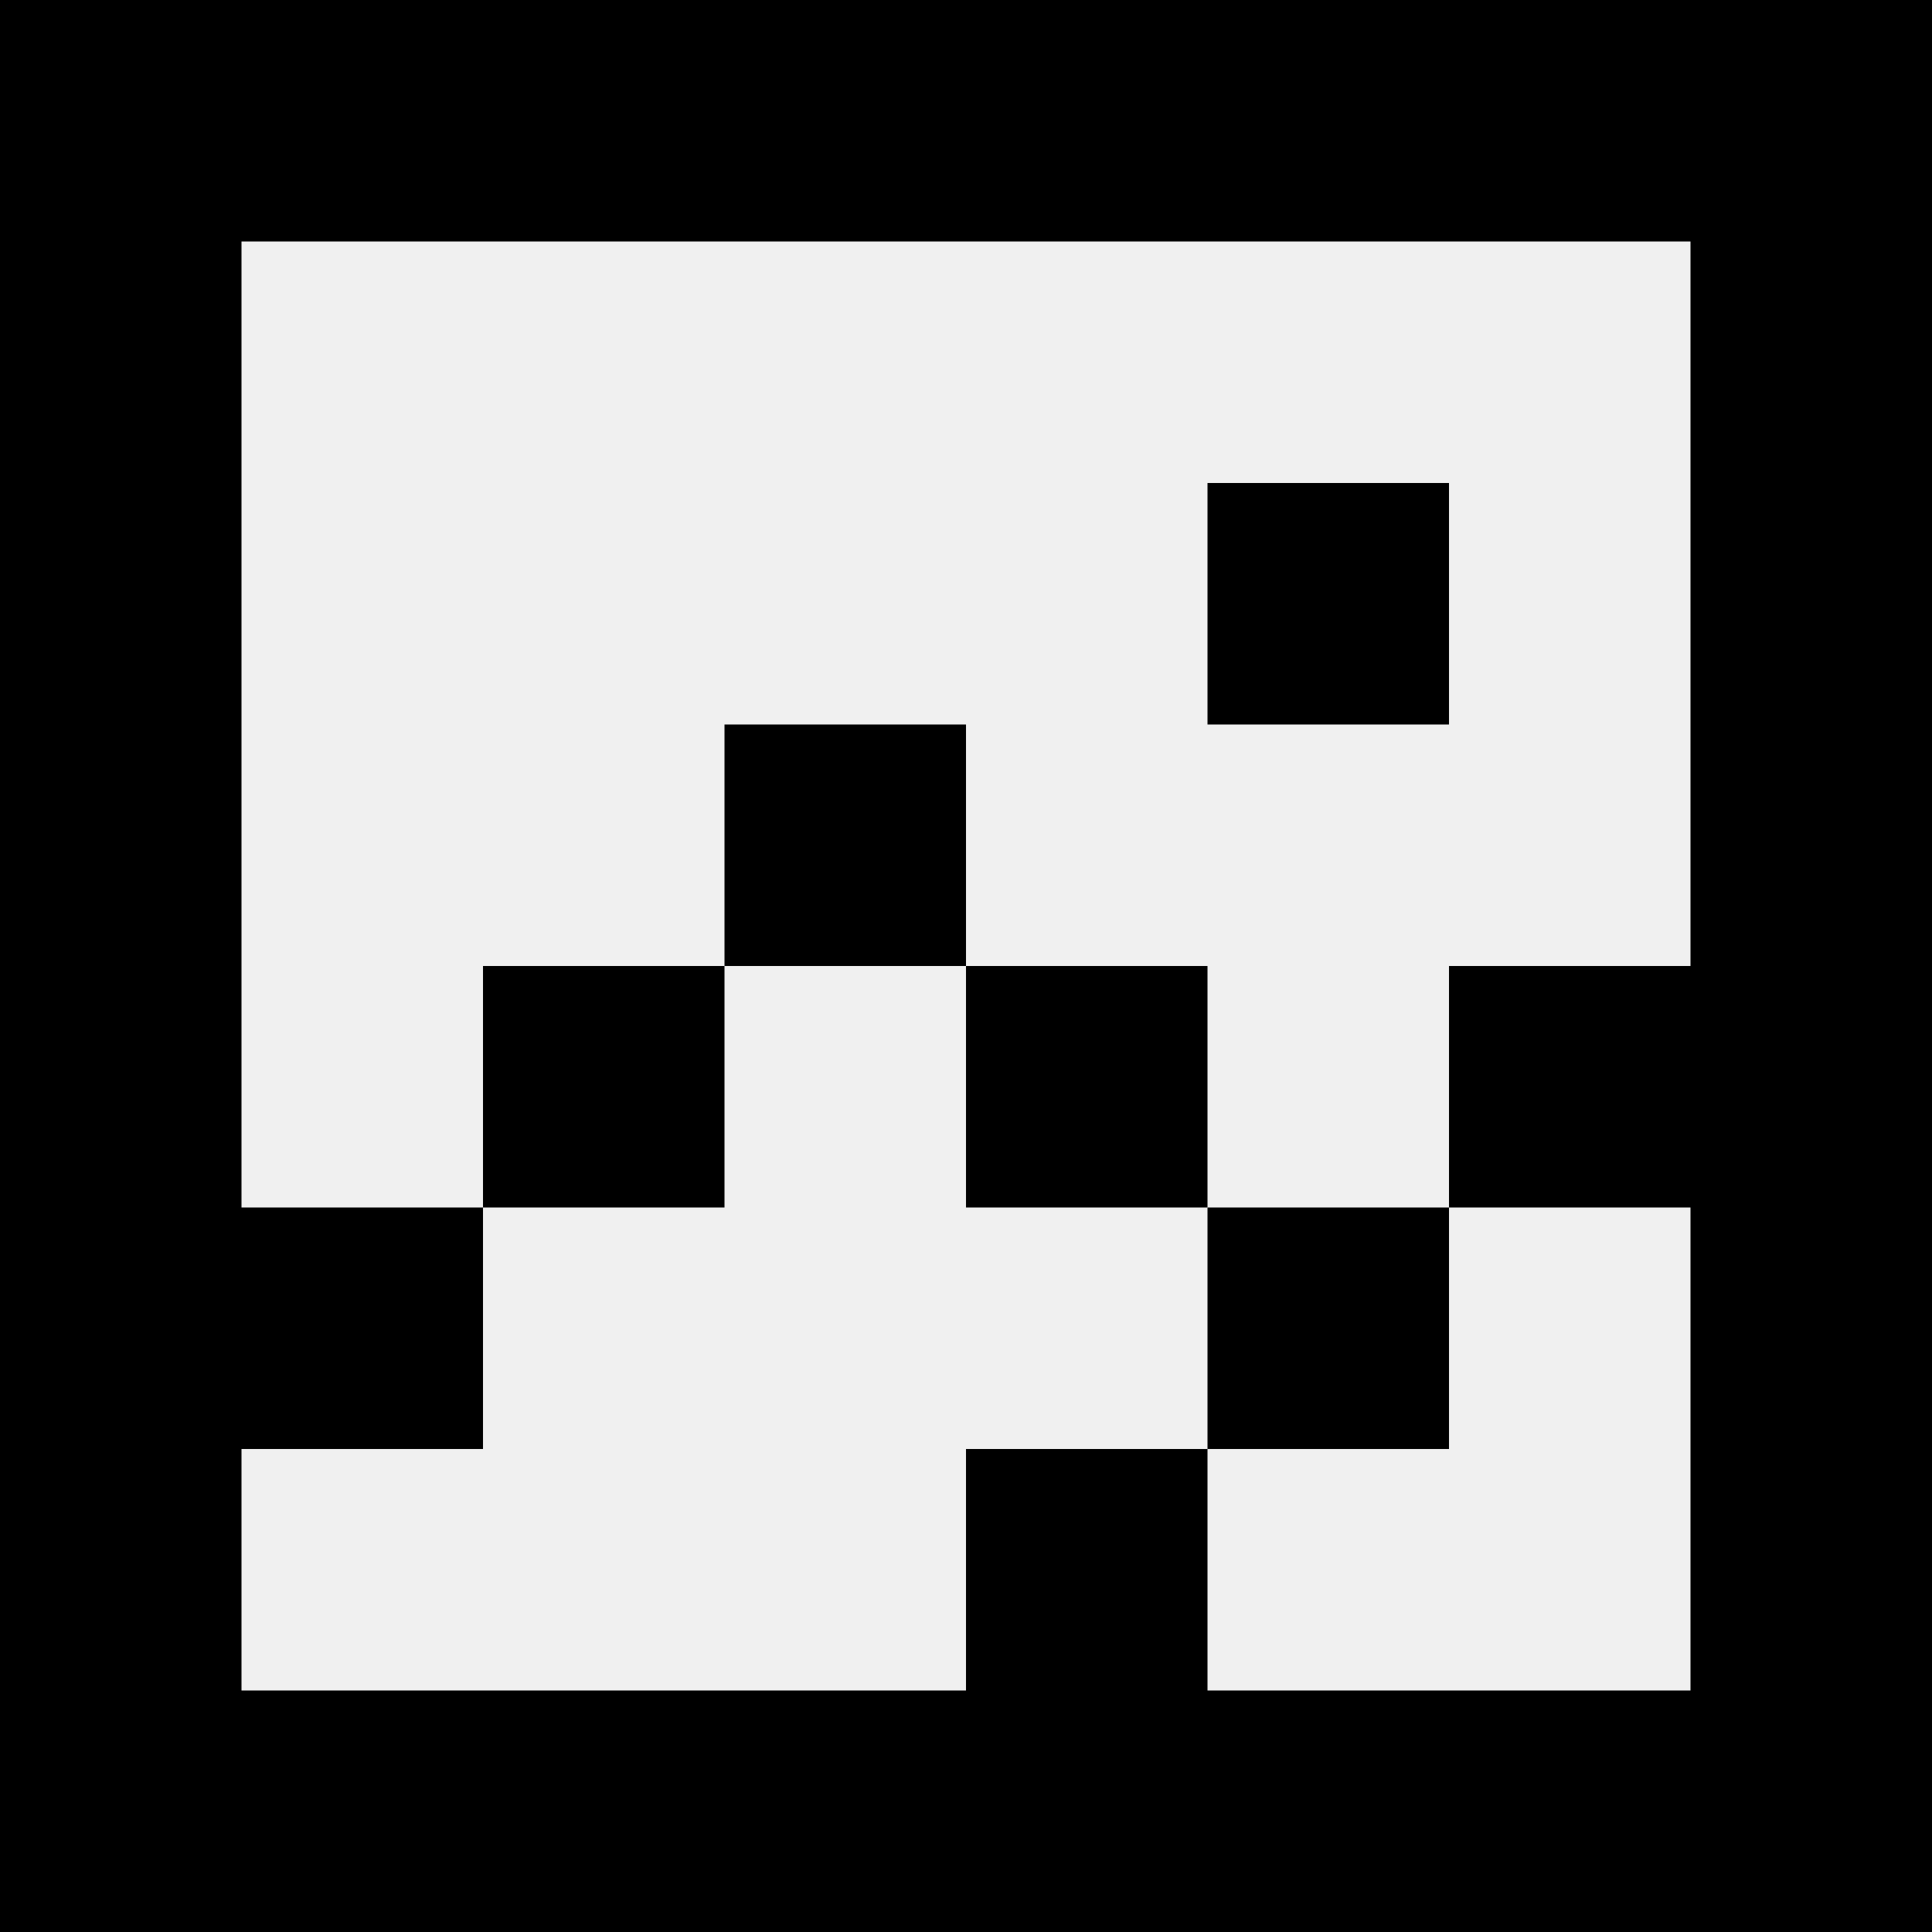
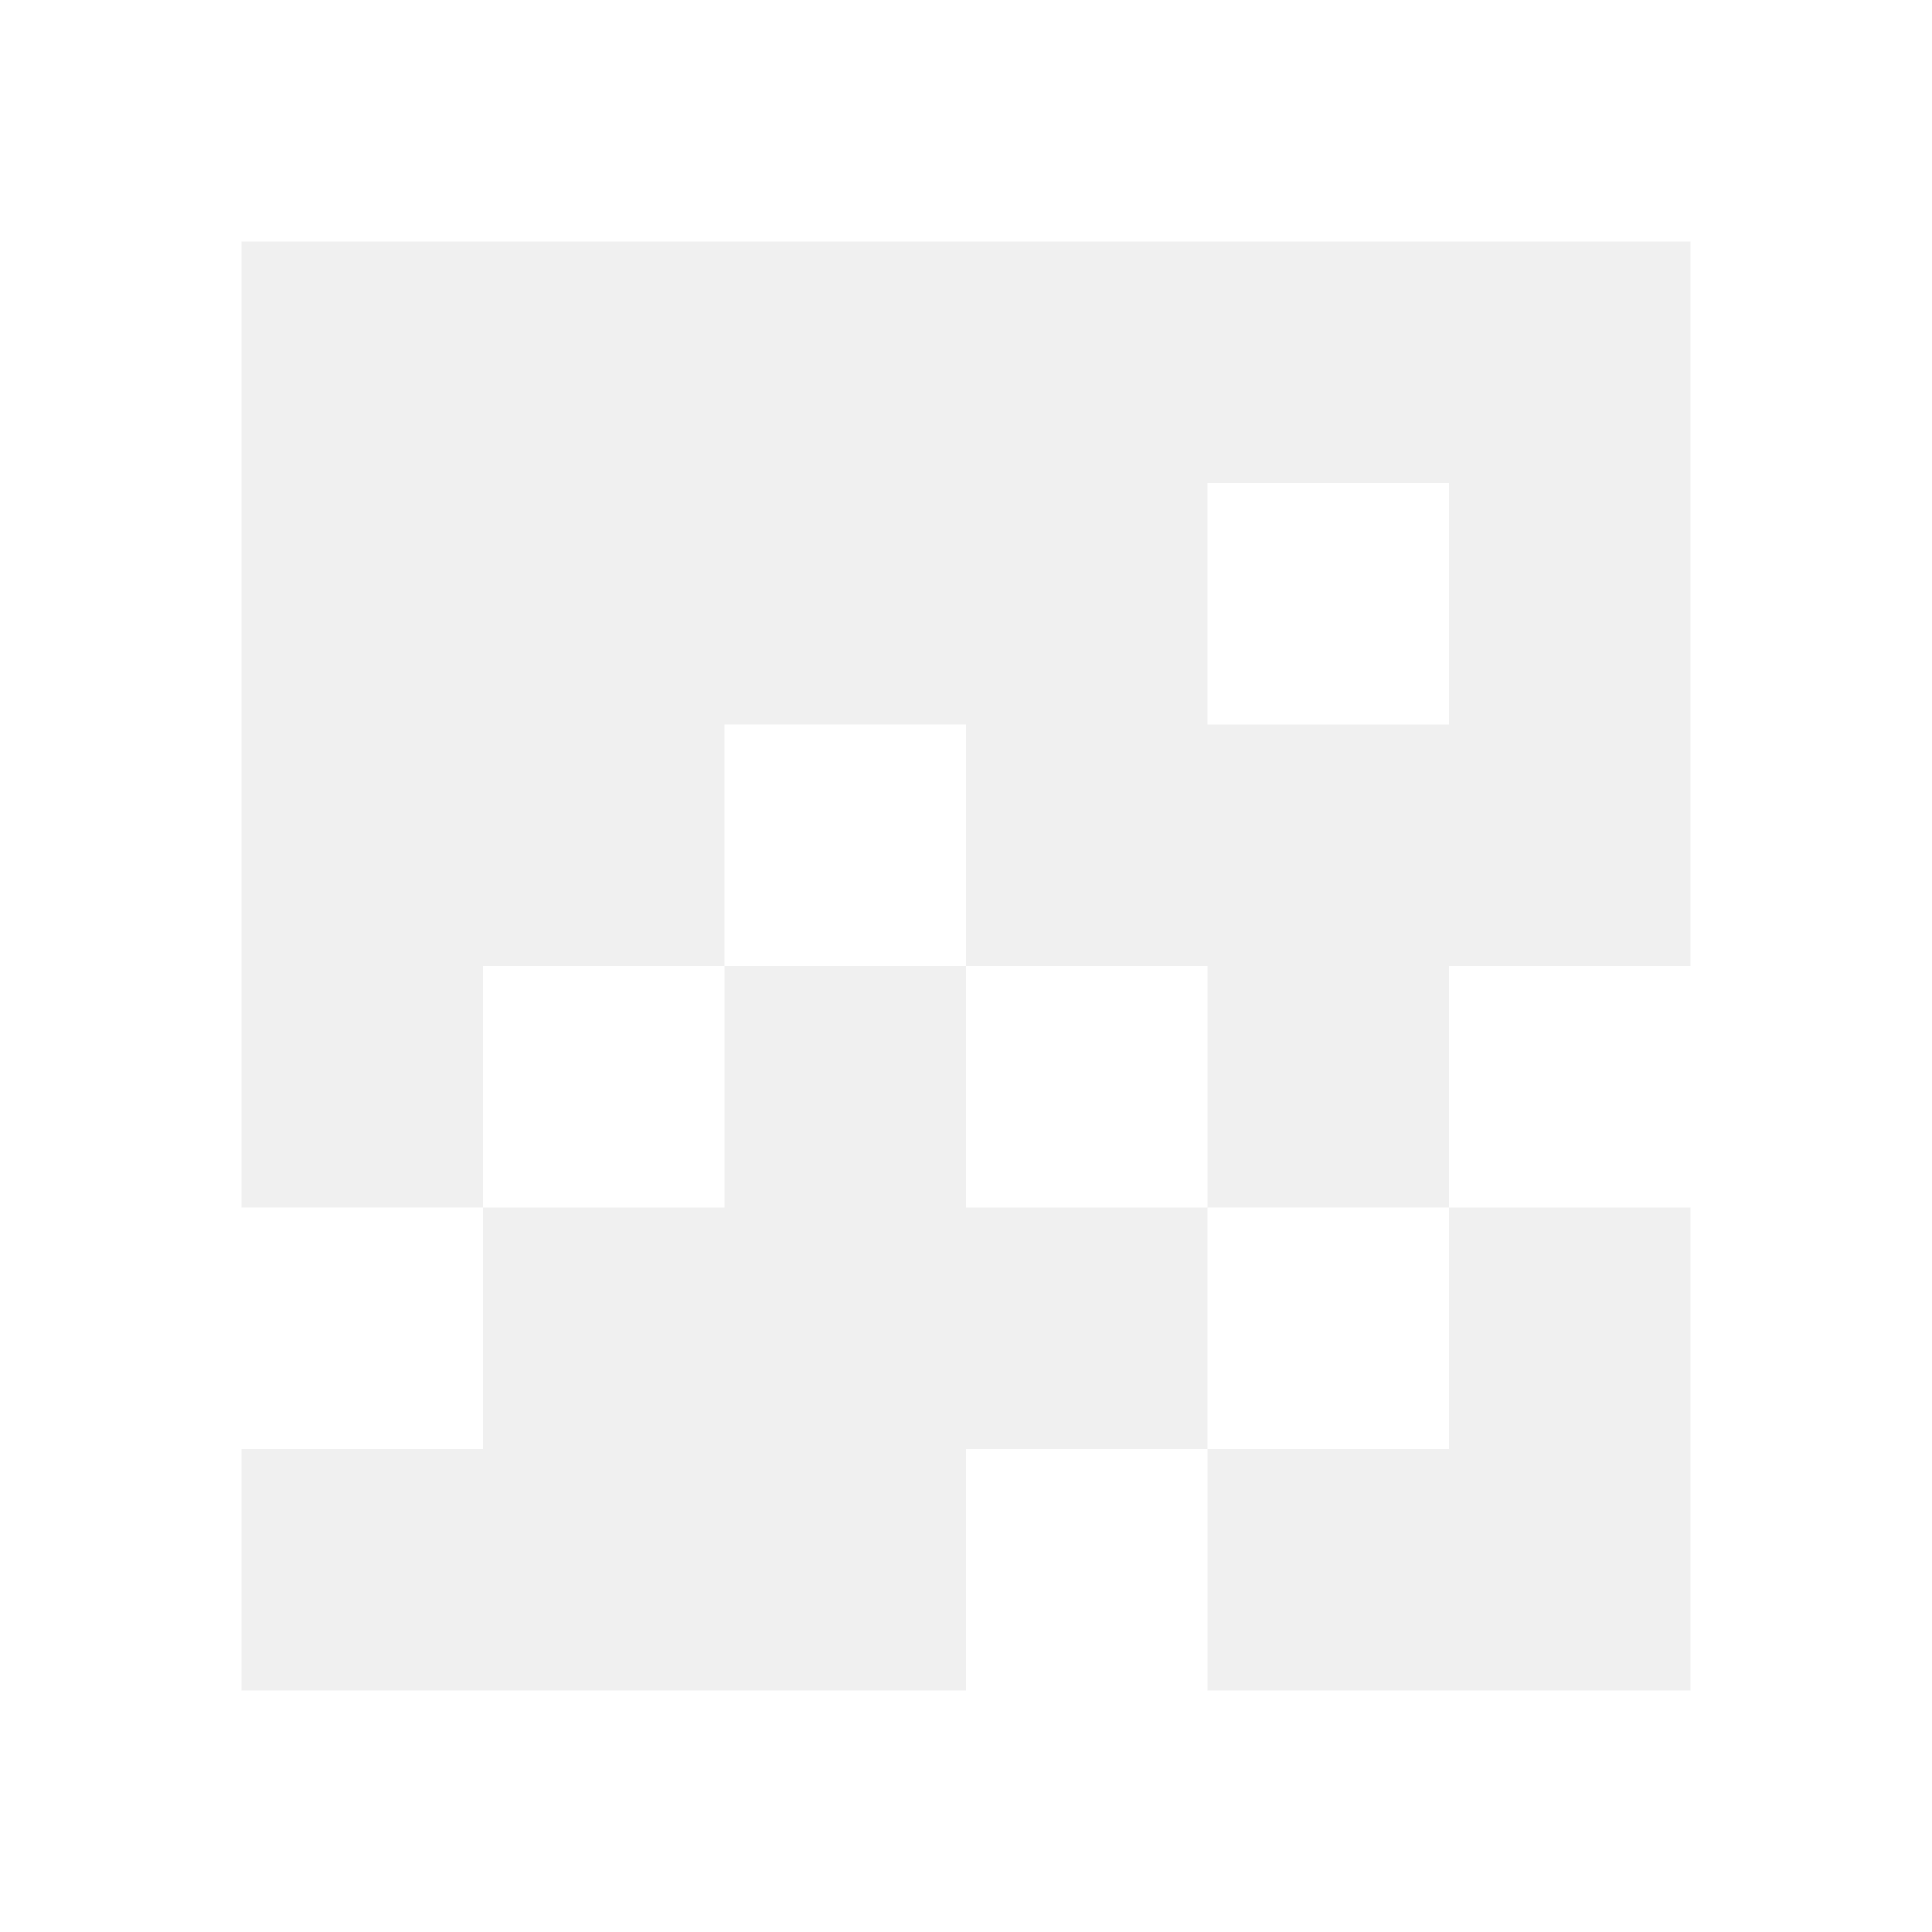
<svg xmlns="http://www.w3.org/2000/svg" width="256" height="256" viewBox="0 0 256 256" fill="none">
  <style>
- @media (prefers-color-scheme: dark) {
+   path {
+     fill: white;
+   }
+   @media (prefers-color-scheme: dark) {
    path {
-     fill: white;
+       fill: rgba(0, 204, 20, 1);
    }
- }
+   }
</style>
  <path d="M128 128H160V160H128V128Z" fill="black" />
  <path d="M96 128V96H128V128H96Z" fill="black" />
  <path d="M96 128V160H64V128H96Z" fill="black" />
  <path d="M192 64H160V96H192V64Z" fill="black" />
  <path fill-rule="evenodd" clip-rule="evenodd" d="M0 0V256H256V0H0ZM224 224H160V192H192V160H224V224ZM160 160H192V128H224V32H32V160H64V192H32V224H128V192H160V160Z" fill="black" />
</svg>
